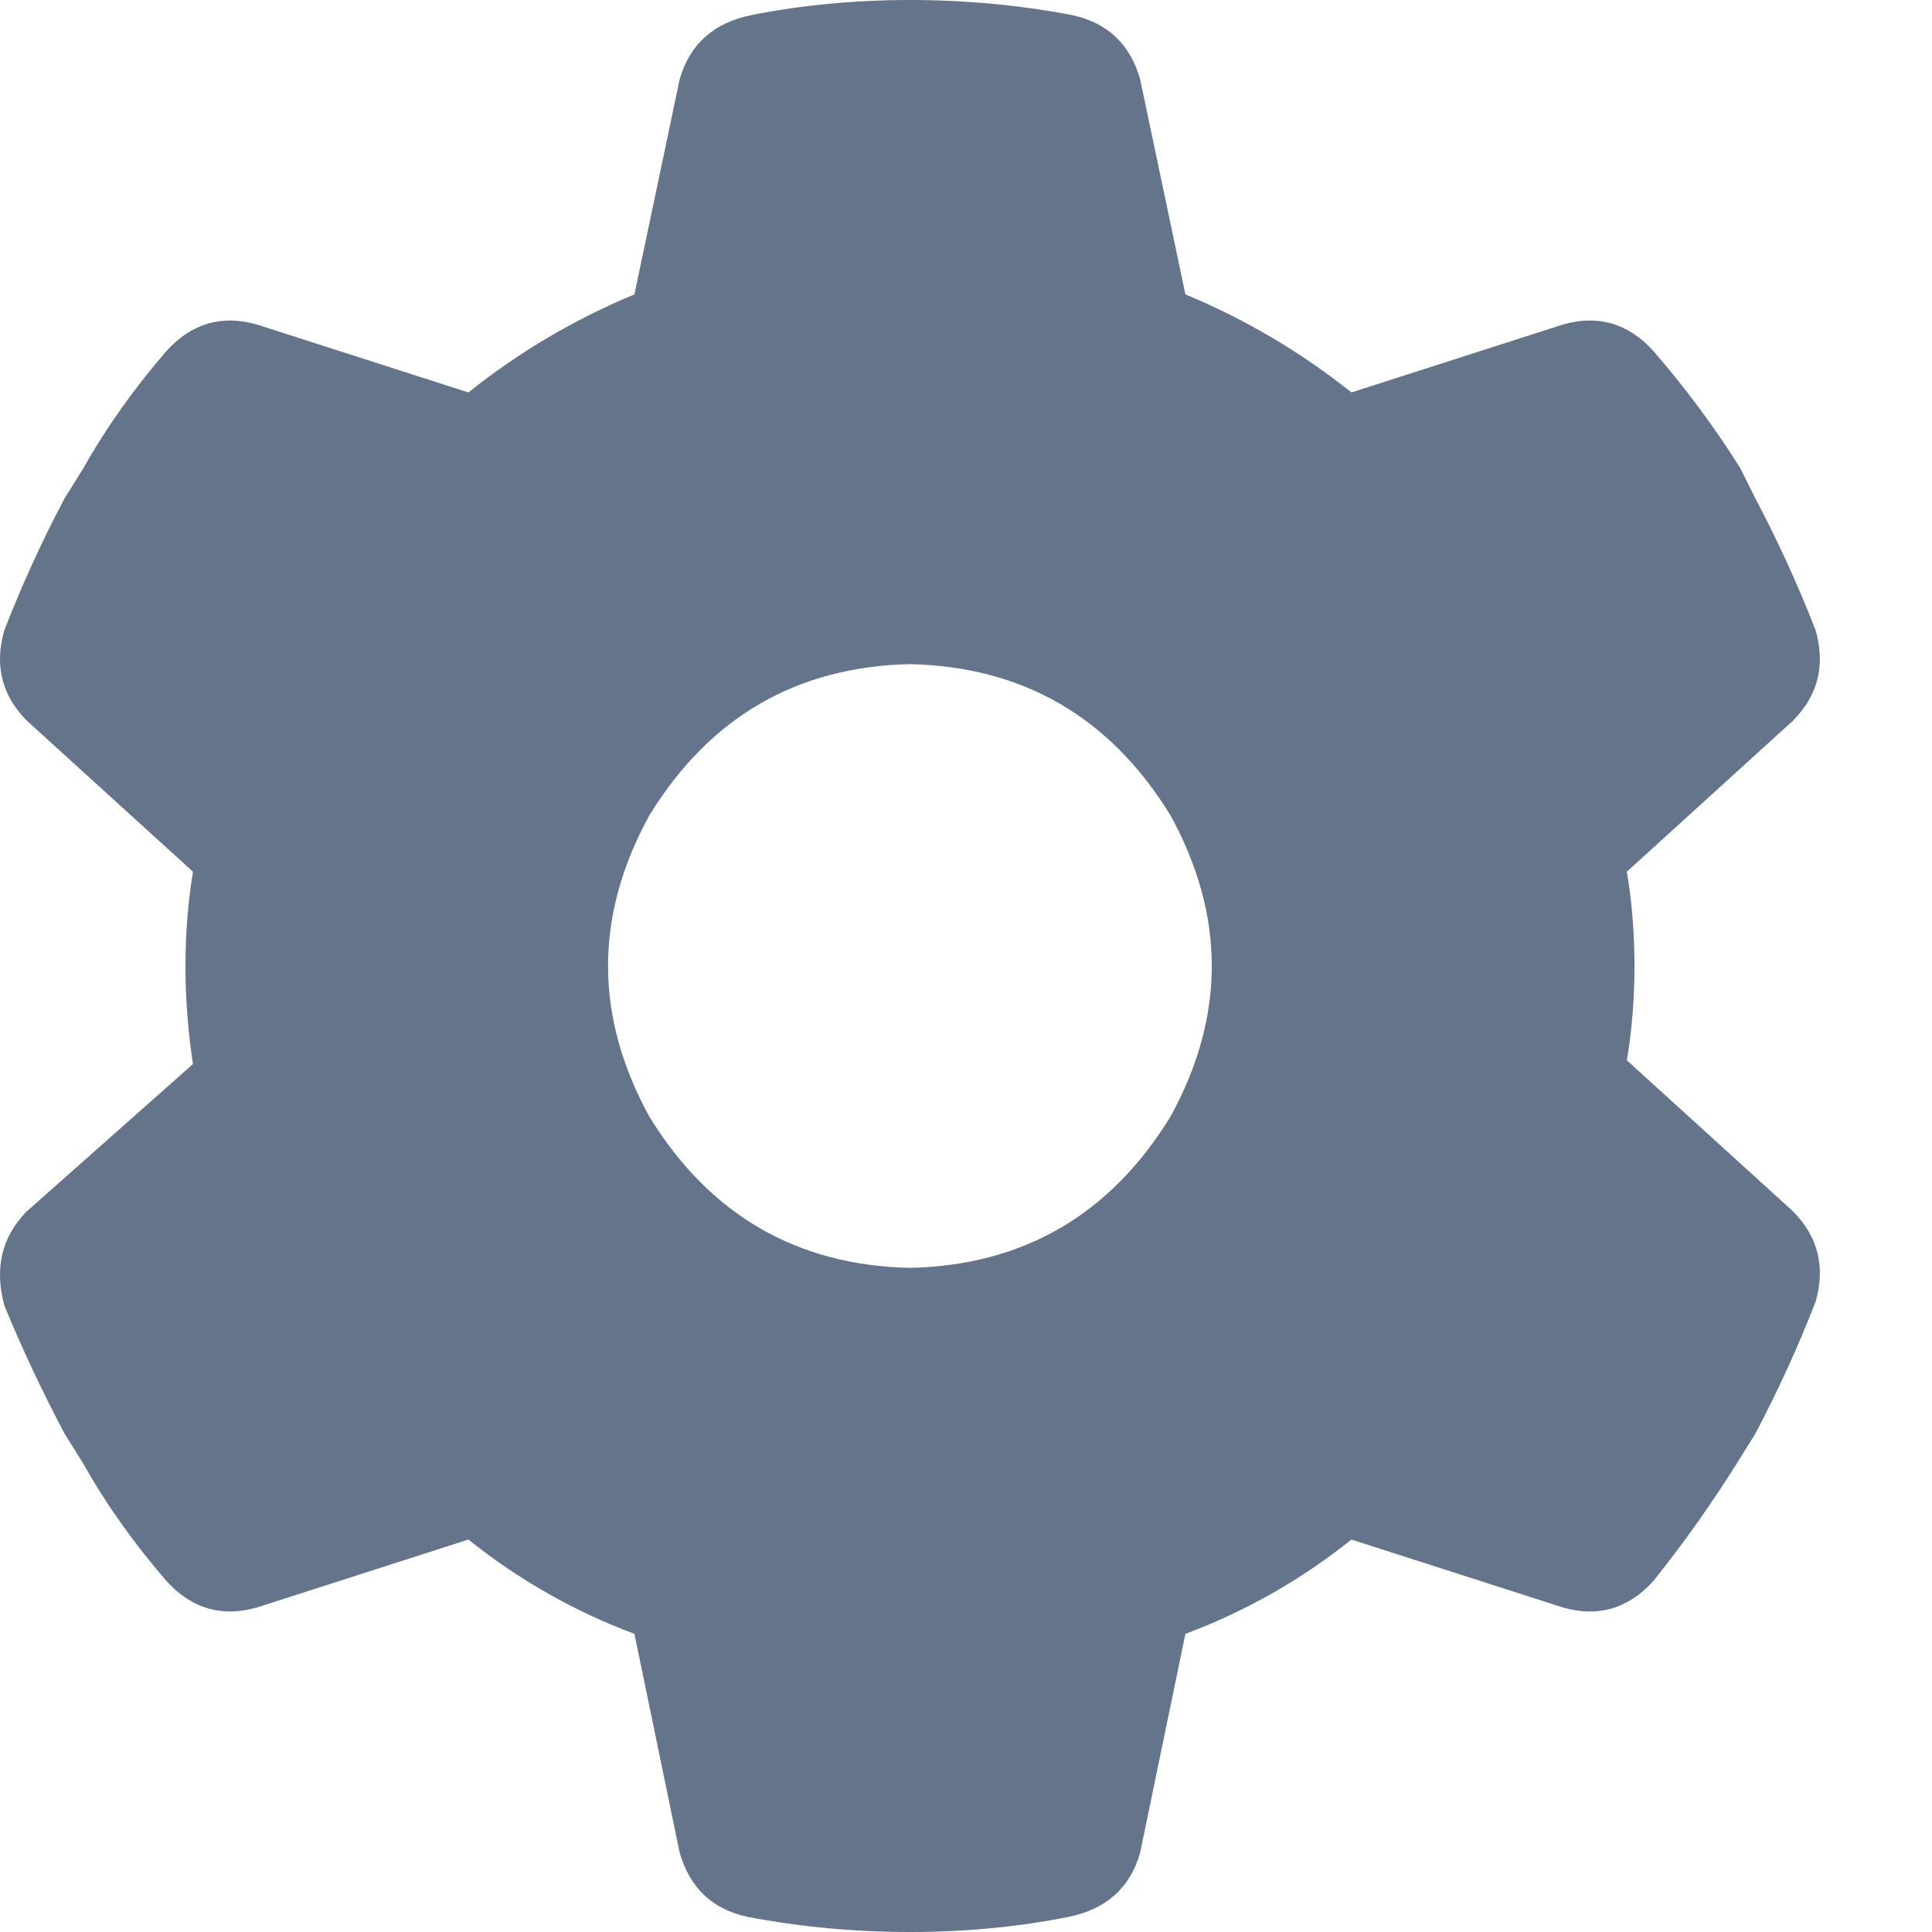
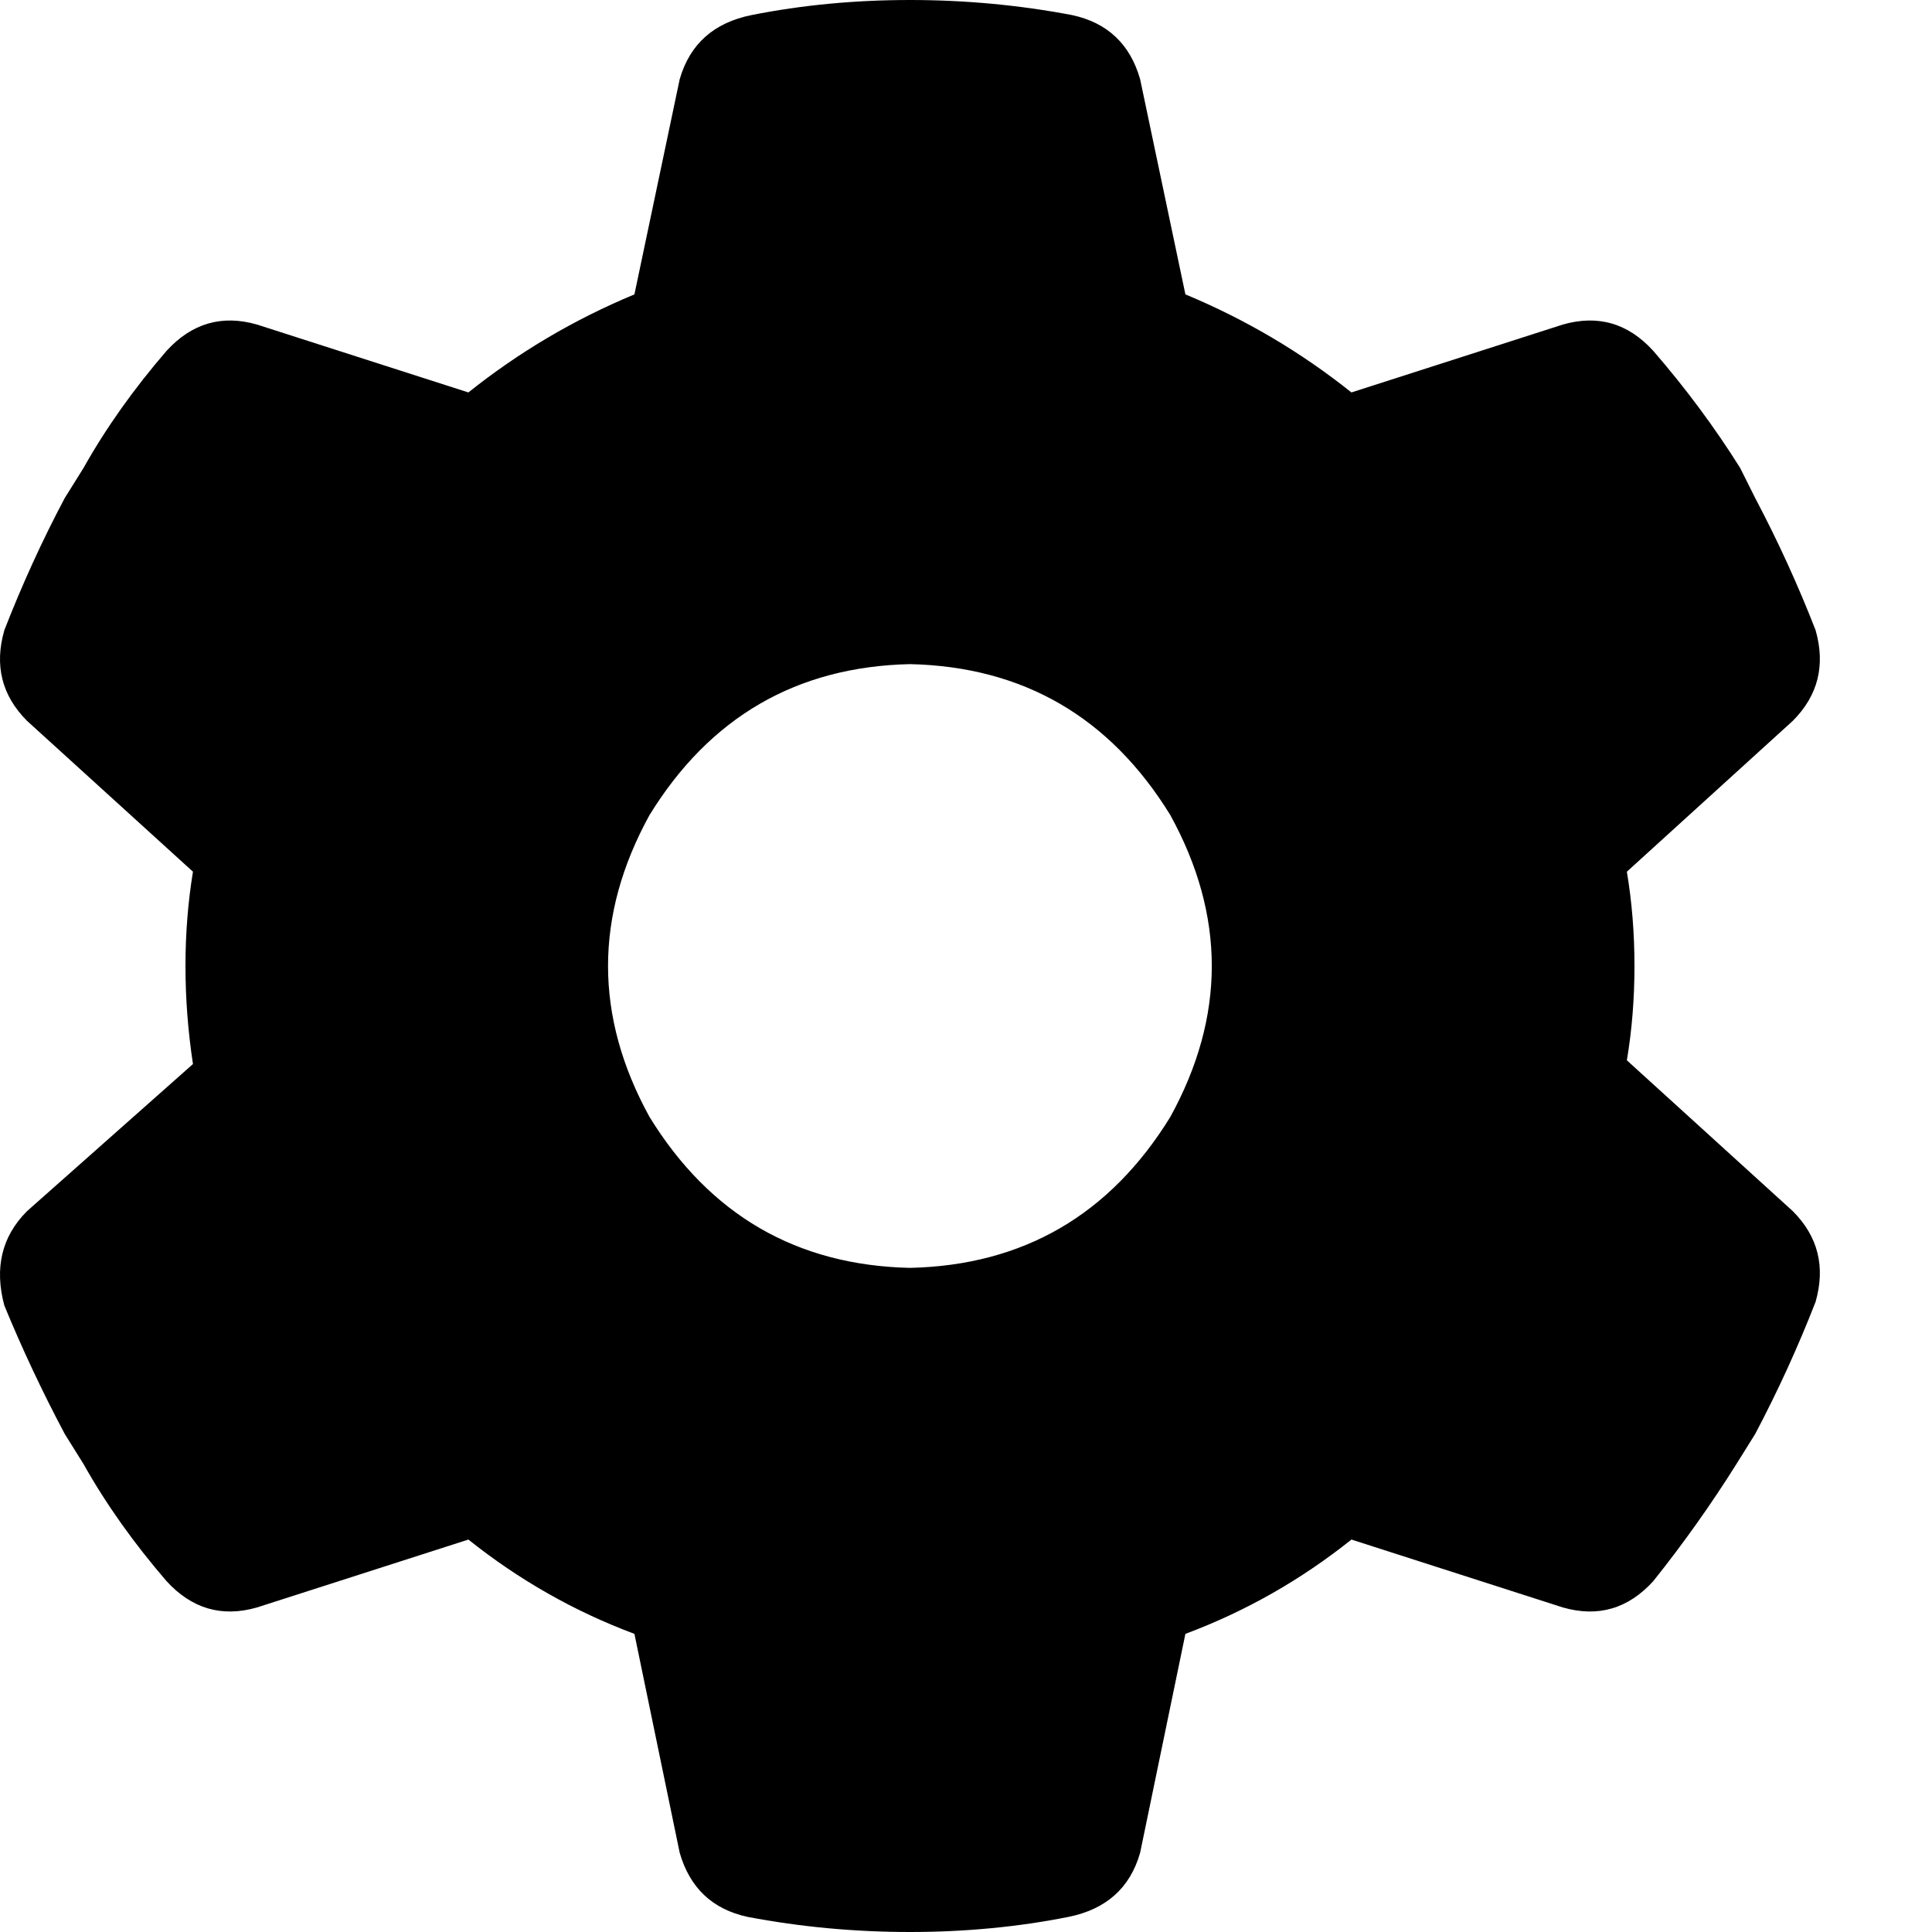
<svg xmlns="http://www.w3.org/2000/svg" width="16" height="16" viewBox="0 0 16 16" fill="none">
-   <path d="M15.036 5.219C15.119 5.51 15.056 5.76 14.848 5.969L13.473 7.219C13.515 7.469 13.536 7.729 13.536 8C13.536 8.271 13.515 8.531 13.473 8.781L14.848 10.031C15.056 10.24 15.119 10.49 15.036 10.781C14.89 11.156 14.723 11.521 14.536 11.875L14.38 12.125C14.171 12.458 13.942 12.781 13.692 13.094C13.484 13.323 13.234 13.396 12.942 13.312L11.192 12.75C10.775 13.083 10.317 13.344 9.817 13.531L9.442 15.344C9.359 15.635 9.161 15.812 8.848 15.875C8.432 15.958 7.994 16 7.536 16C7.077 16 6.629 15.958 6.192 15.875C5.9 15.812 5.713 15.635 5.629 15.344L5.254 13.531C4.754 13.344 4.296 13.083 3.879 12.75L2.129 13.312C1.838 13.396 1.588 13.323 1.379 13.094C1.109 12.781 0.879 12.458 0.692 12.125L0.536 11.875C0.348 11.521 0.182 11.167 0.036 10.812C-0.048 10.5 0.015 10.24 0.223 10.031L1.598 8.812C1.557 8.542 1.536 8.271 1.536 8C1.536 7.729 1.557 7.469 1.598 7.219L0.223 5.969C0.015 5.76 -0.048 5.51 0.036 5.219C0.182 4.844 0.348 4.479 0.536 4.125L0.692 3.875C0.879 3.542 1.109 3.219 1.379 2.906C1.588 2.677 1.838 2.604 2.129 2.688L3.879 3.25C4.296 2.917 4.754 2.646 5.254 2.438L5.629 0.656C5.713 0.365 5.911 0.188 6.223 0.125C6.64 0.042 7.077 0 7.536 0C7.994 0 8.442 0.042 8.879 0.125C9.171 0.188 9.359 0.365 9.442 0.656L9.817 2.438C10.317 2.646 10.775 2.917 11.192 3.25L12.942 2.688C13.234 2.604 13.484 2.677 13.692 2.906C13.963 3.219 14.202 3.542 14.411 3.875L14.536 4.125C14.723 4.479 14.89 4.844 15.036 5.219ZM7.536 10.5C8.473 10.479 9.192 10.062 9.692 9.25C10.15 8.417 10.15 7.583 9.692 6.75C9.192 5.938 8.473 5.521 7.536 5.5C6.598 5.521 5.879 5.938 5.379 6.75C4.921 7.583 4.921 8.417 5.379 9.25C5.879 10.062 6.598 10.479 7.536 10.5Z" fill="#64748B" />
+   <path d="M15.036 5.219C15.119 5.51 15.056 5.76 14.848 5.969L13.473 7.219C13.515 7.469 13.536 7.729 13.536 8C13.536 8.271 13.515 8.531 13.473 8.781L14.848 10.031C15.056 10.24 15.119 10.49 15.036 10.781C14.89 11.156 14.723 11.521 14.536 11.875L14.38 12.125C14.171 12.458 13.942 12.781 13.692 13.094C13.484 13.323 13.234 13.396 12.942 13.312L11.192 12.75C10.775 13.083 10.317 13.344 9.817 13.531L9.442 15.344C9.359 15.635 9.161 15.812 8.848 15.875C8.432 15.958 7.994 16 7.536 16C7.077 16 6.629 15.958 6.192 15.875C5.9 15.812 5.713 15.635 5.629 15.344L5.254 13.531C4.754 13.344 4.296 13.083 3.879 12.75L2.129 13.312C1.838 13.396 1.588 13.323 1.379 13.094C1.109 12.781 0.879 12.458 0.692 12.125L0.536 11.875C0.348 11.521 0.182 11.167 0.036 10.812C-0.048 10.5 0.015 10.24 0.223 10.031L1.598 8.812C1.557 8.542 1.536 8.271 1.536 8C1.536 7.729 1.557 7.469 1.598 7.219L0.223 5.969C0.015 5.76 -0.048 5.51 0.036 5.219C0.182 4.844 0.348 4.479 0.536 4.125L0.692 3.875C0.879 3.542 1.109 3.219 1.379 2.906C1.588 2.677 1.838 2.604 2.129 2.688L3.879 3.25C4.296 2.917 4.754 2.646 5.254 2.438L5.629 0.656C5.713 0.365 5.911 0.188 6.223 0.125C6.64 0.042 7.077 0 7.536 0C7.994 0 8.442 0.042 8.879 0.125C9.171 0.188 9.359 0.365 9.442 0.656L9.817 2.438C10.317 2.646 10.775 2.917 11.192 3.25L12.942 2.688C13.234 2.604 13.484 2.677 13.692 2.906C13.963 3.219 14.202 3.542 14.411 3.875L14.536 4.125C14.723 4.479 14.89 4.844 15.036 5.219ZM7.536 10.5C8.473 10.479 9.192 10.062 9.692 9.25C10.15 8.417 10.15 7.583 9.692 6.75C9.192 5.938 8.473 5.521 7.536 5.5C6.598 5.521 5.879 5.938 5.379 6.75C4.921 7.583 4.921 8.417 5.379 9.25C5.879 10.062 6.598 10.479 7.536 10.5Z" fill="currentColor" />
</svg>
